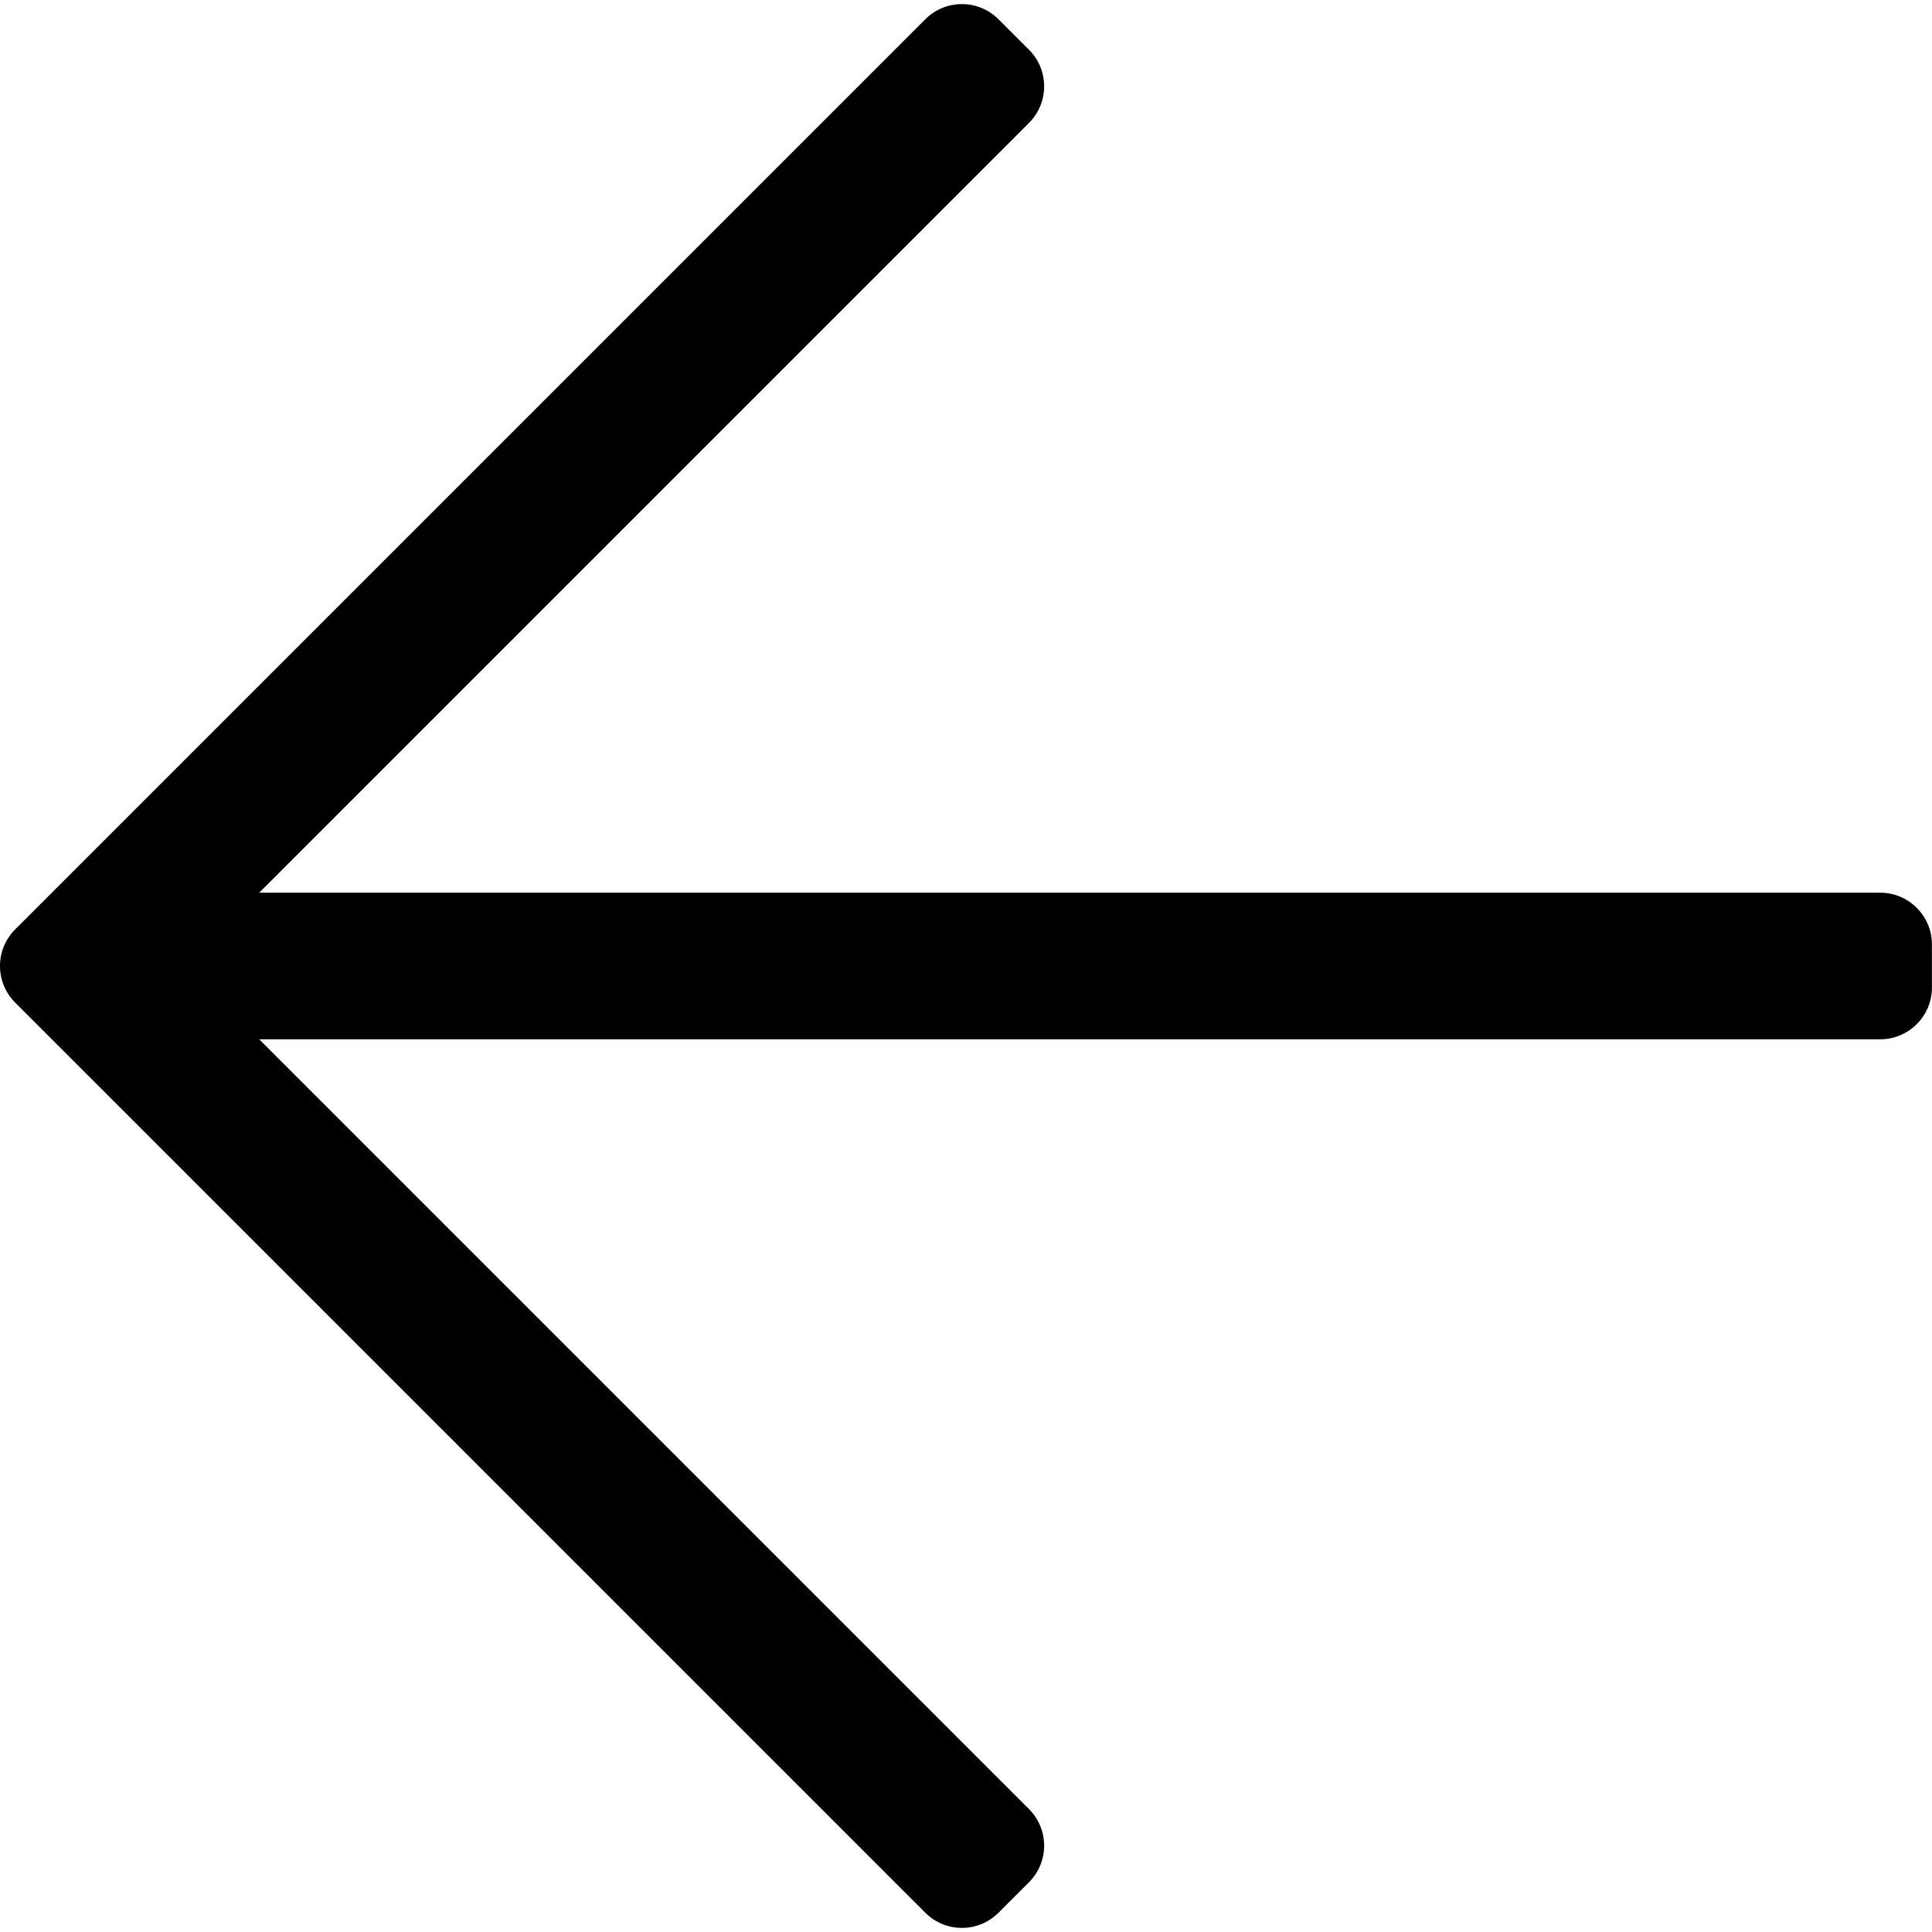
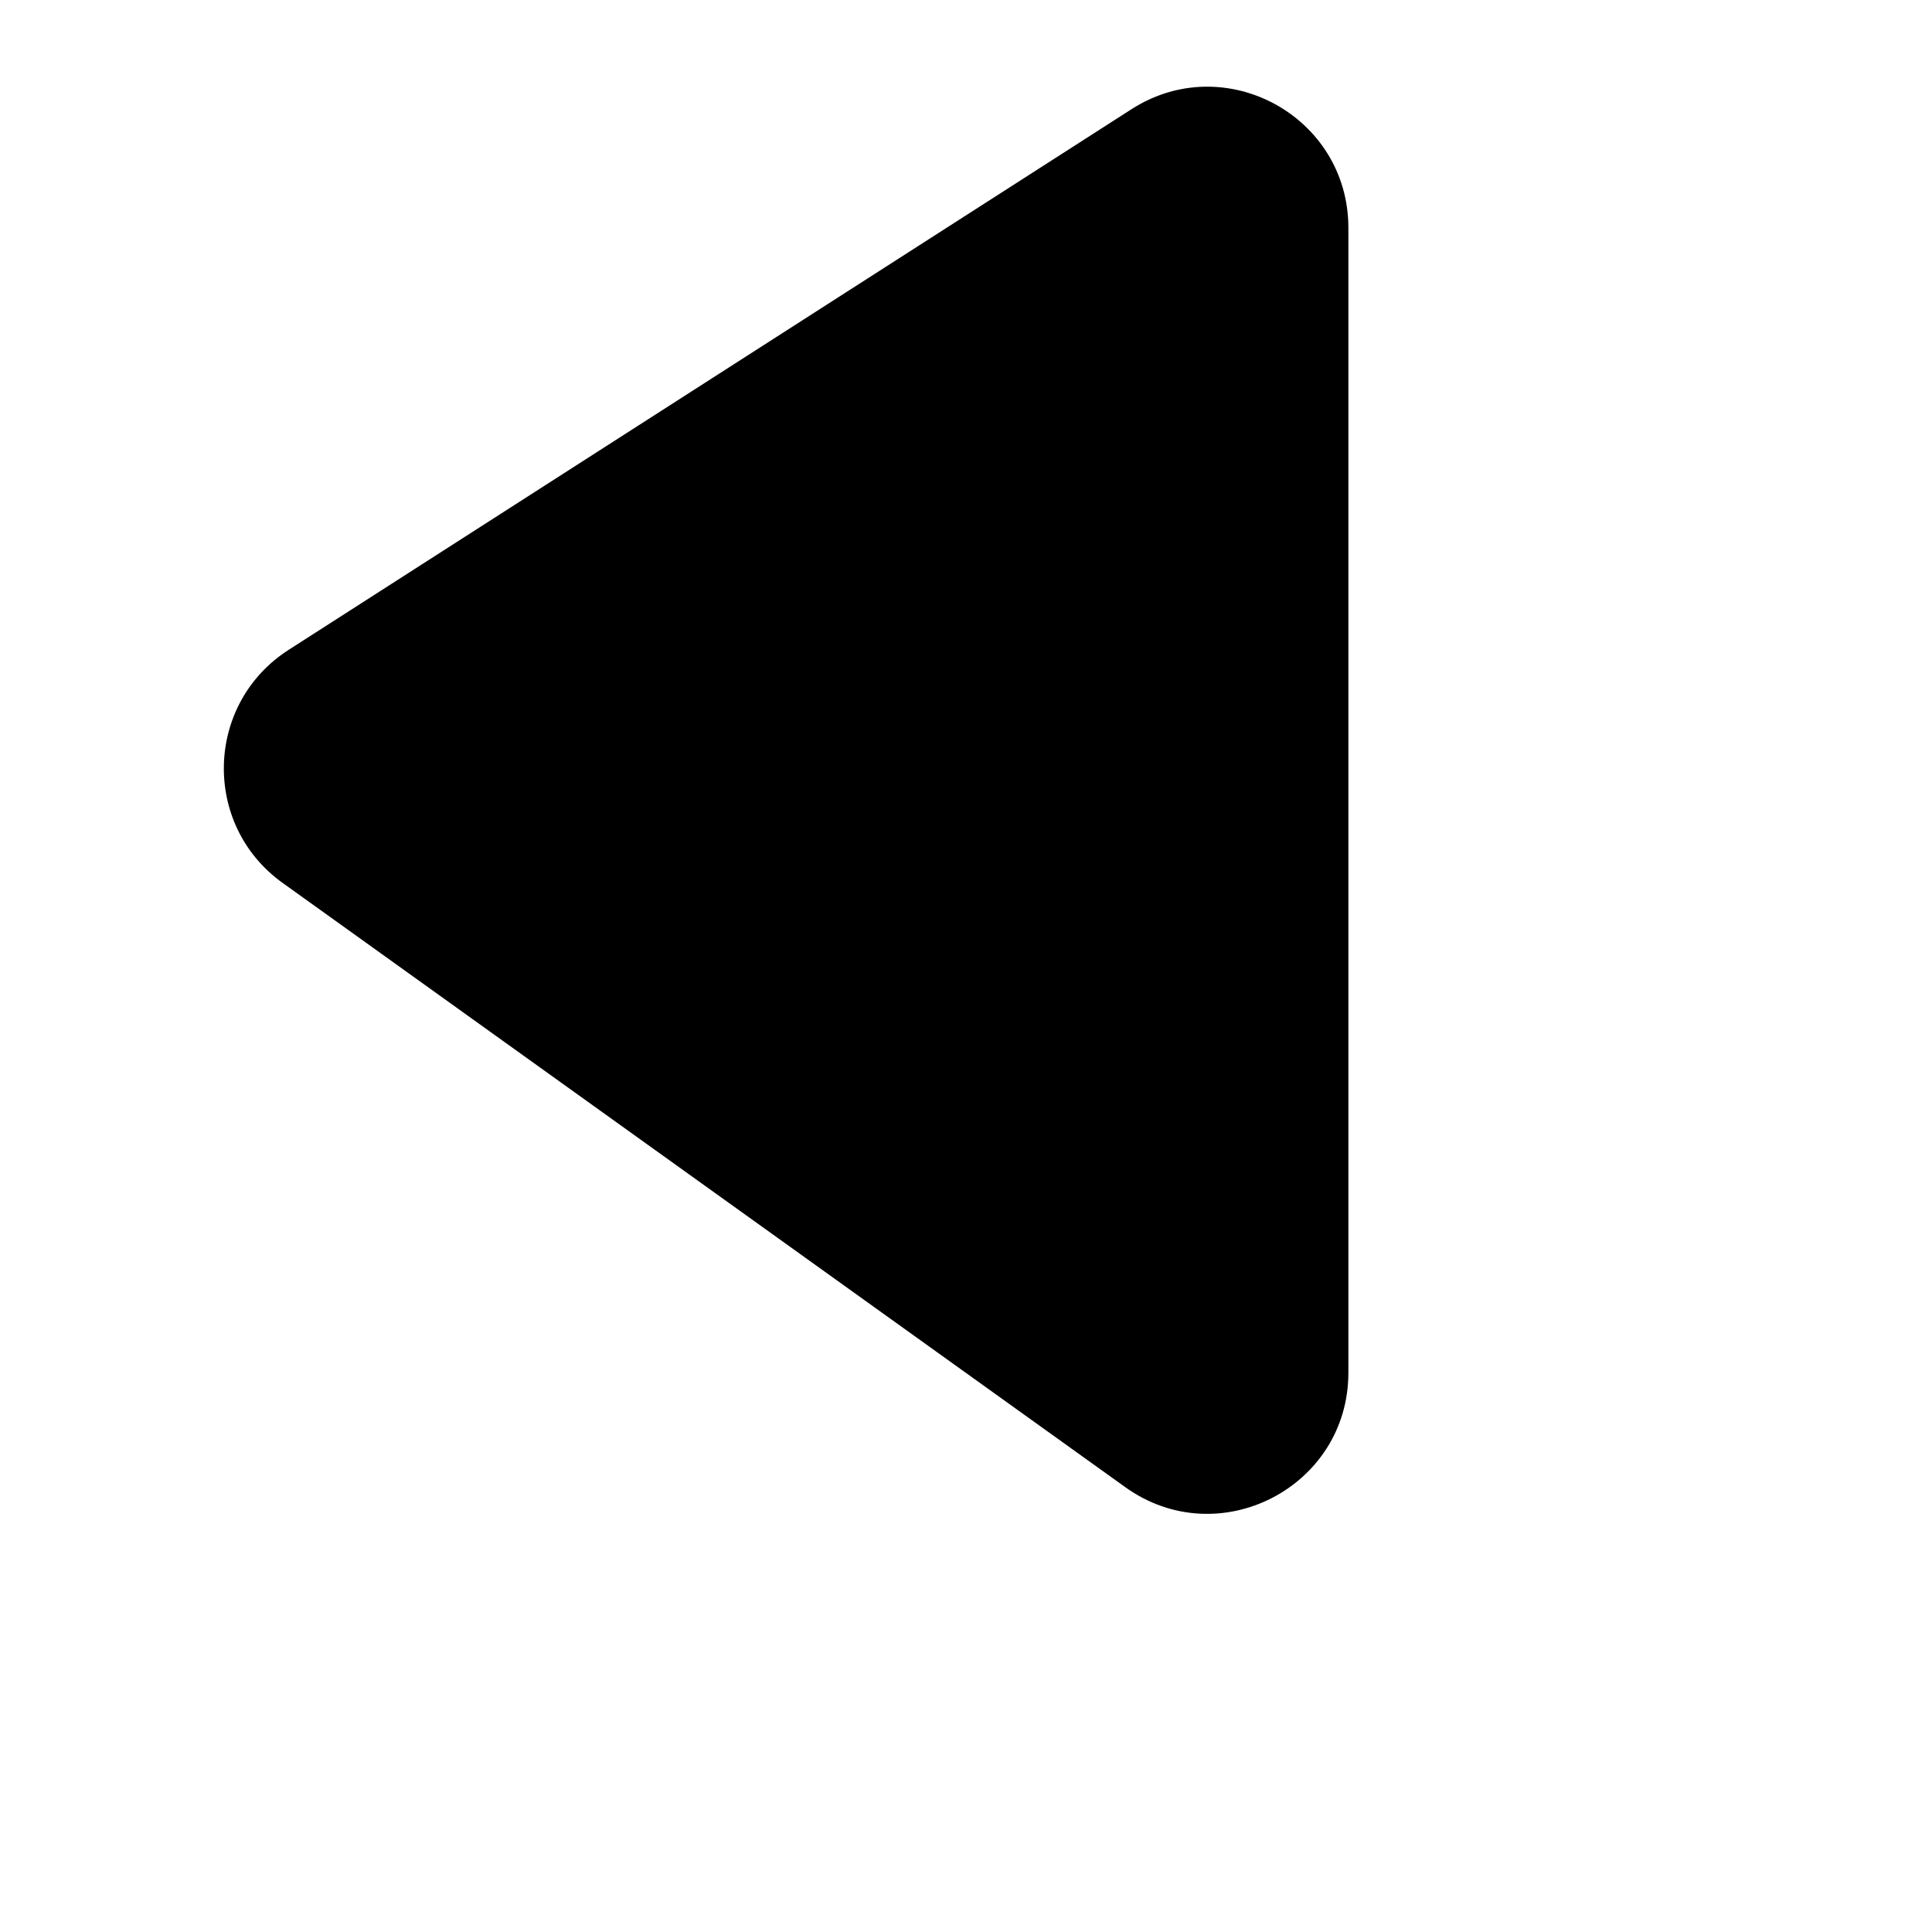
- <svg xmlns="http://www.w3.org/2000/svg" version="1.1" width="32" height="32" viewBox="0 0 32 32">
-   <path d="M16.538 31.681l0.505-0.505c0.335-0.335 0.335-0.877 0-1.212l-12.75-12.75h26.849c0.473 0 0.857-0.384 0.857-0.857v-0.714c0-0.473-0.384-0.857-0.857-0.857h-26.849l12.75-12.75c0.335-0.335 0.335-0.877 0-1.212l-0.505-0.505c-0.335-0.335-0.877-0.335-1.212 0l-15.075 15.075c-0.335 0.335-0.335 0.877 0 1.212l15.075 15.075c0.335 0.335 0.877 0.335 1.212-0z" />
+ <svg xmlns="http://www.w3.org/2000/svg" width="24px" height="24px" viewBox="4 2 24 24">
+   <path d="M20.75 19.053C20.75 20.477 19.138 21.305 17.98 20.475L7.511 12.968C6.506 12.248 6.545 10.741 7.585 10.073L18.055 3.357C19.22 2.609 20.75 3.446 20.75 4.83L20.75 19.053Z" />
</svg>
